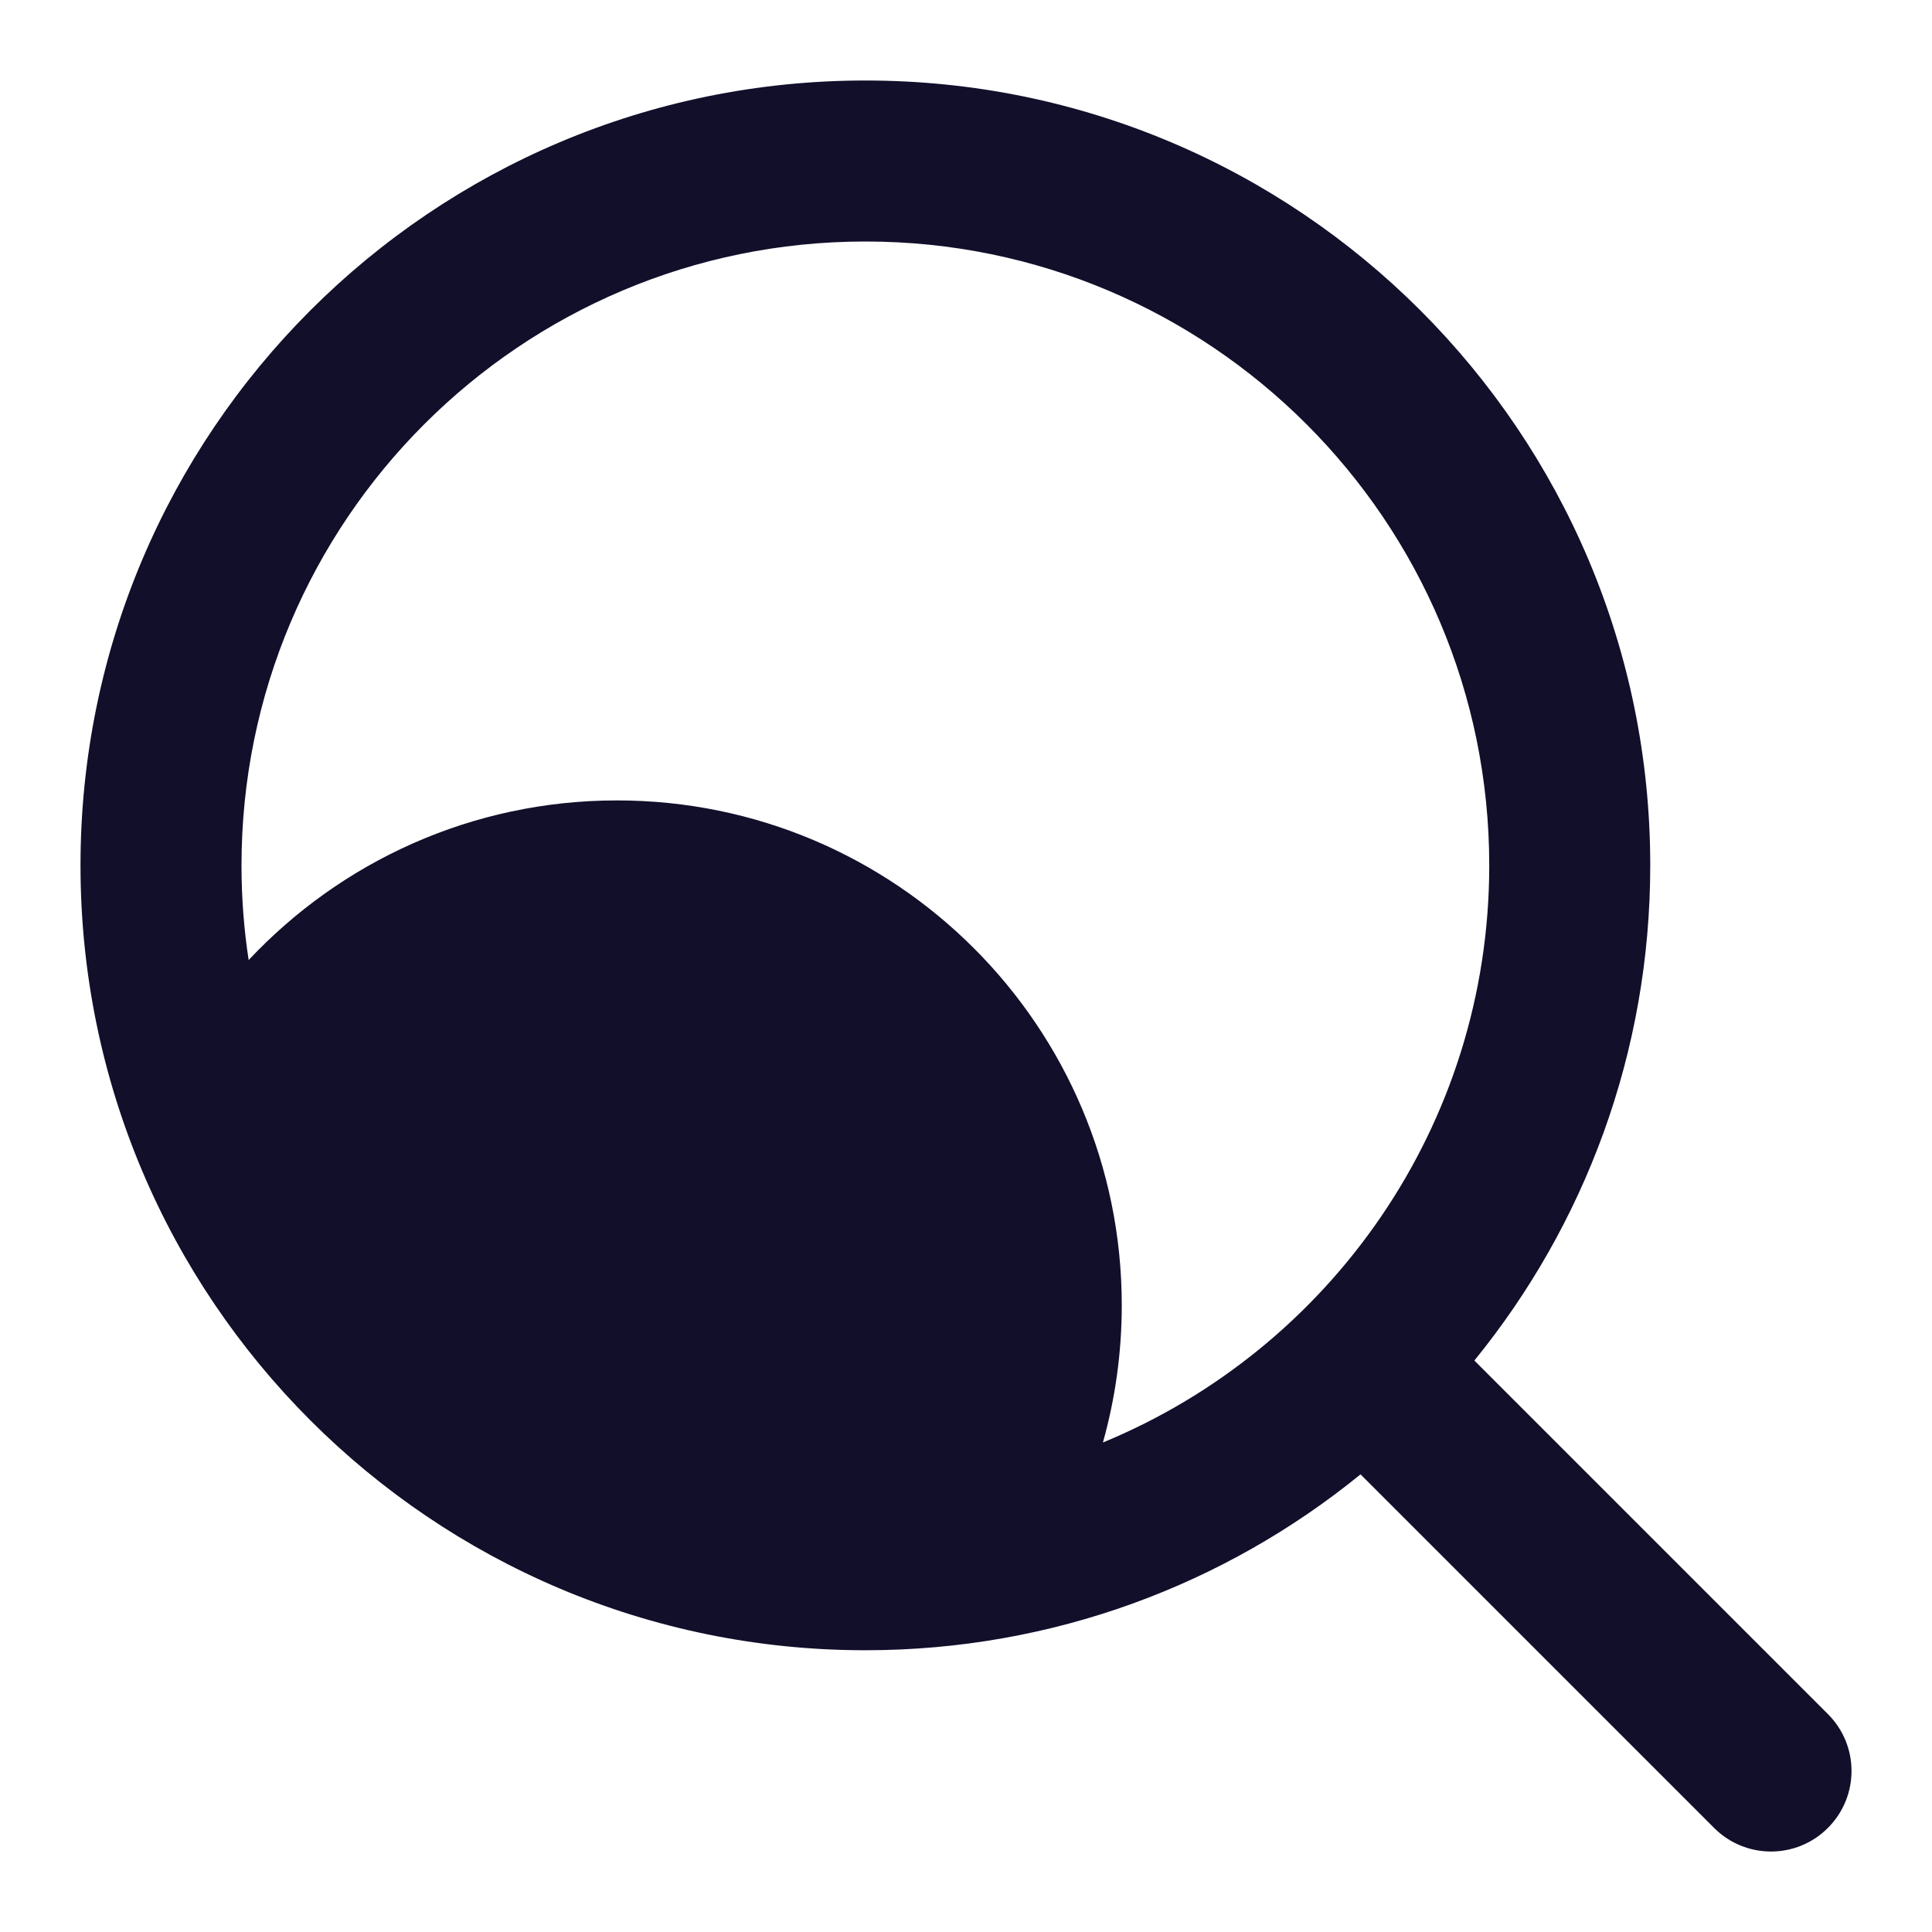
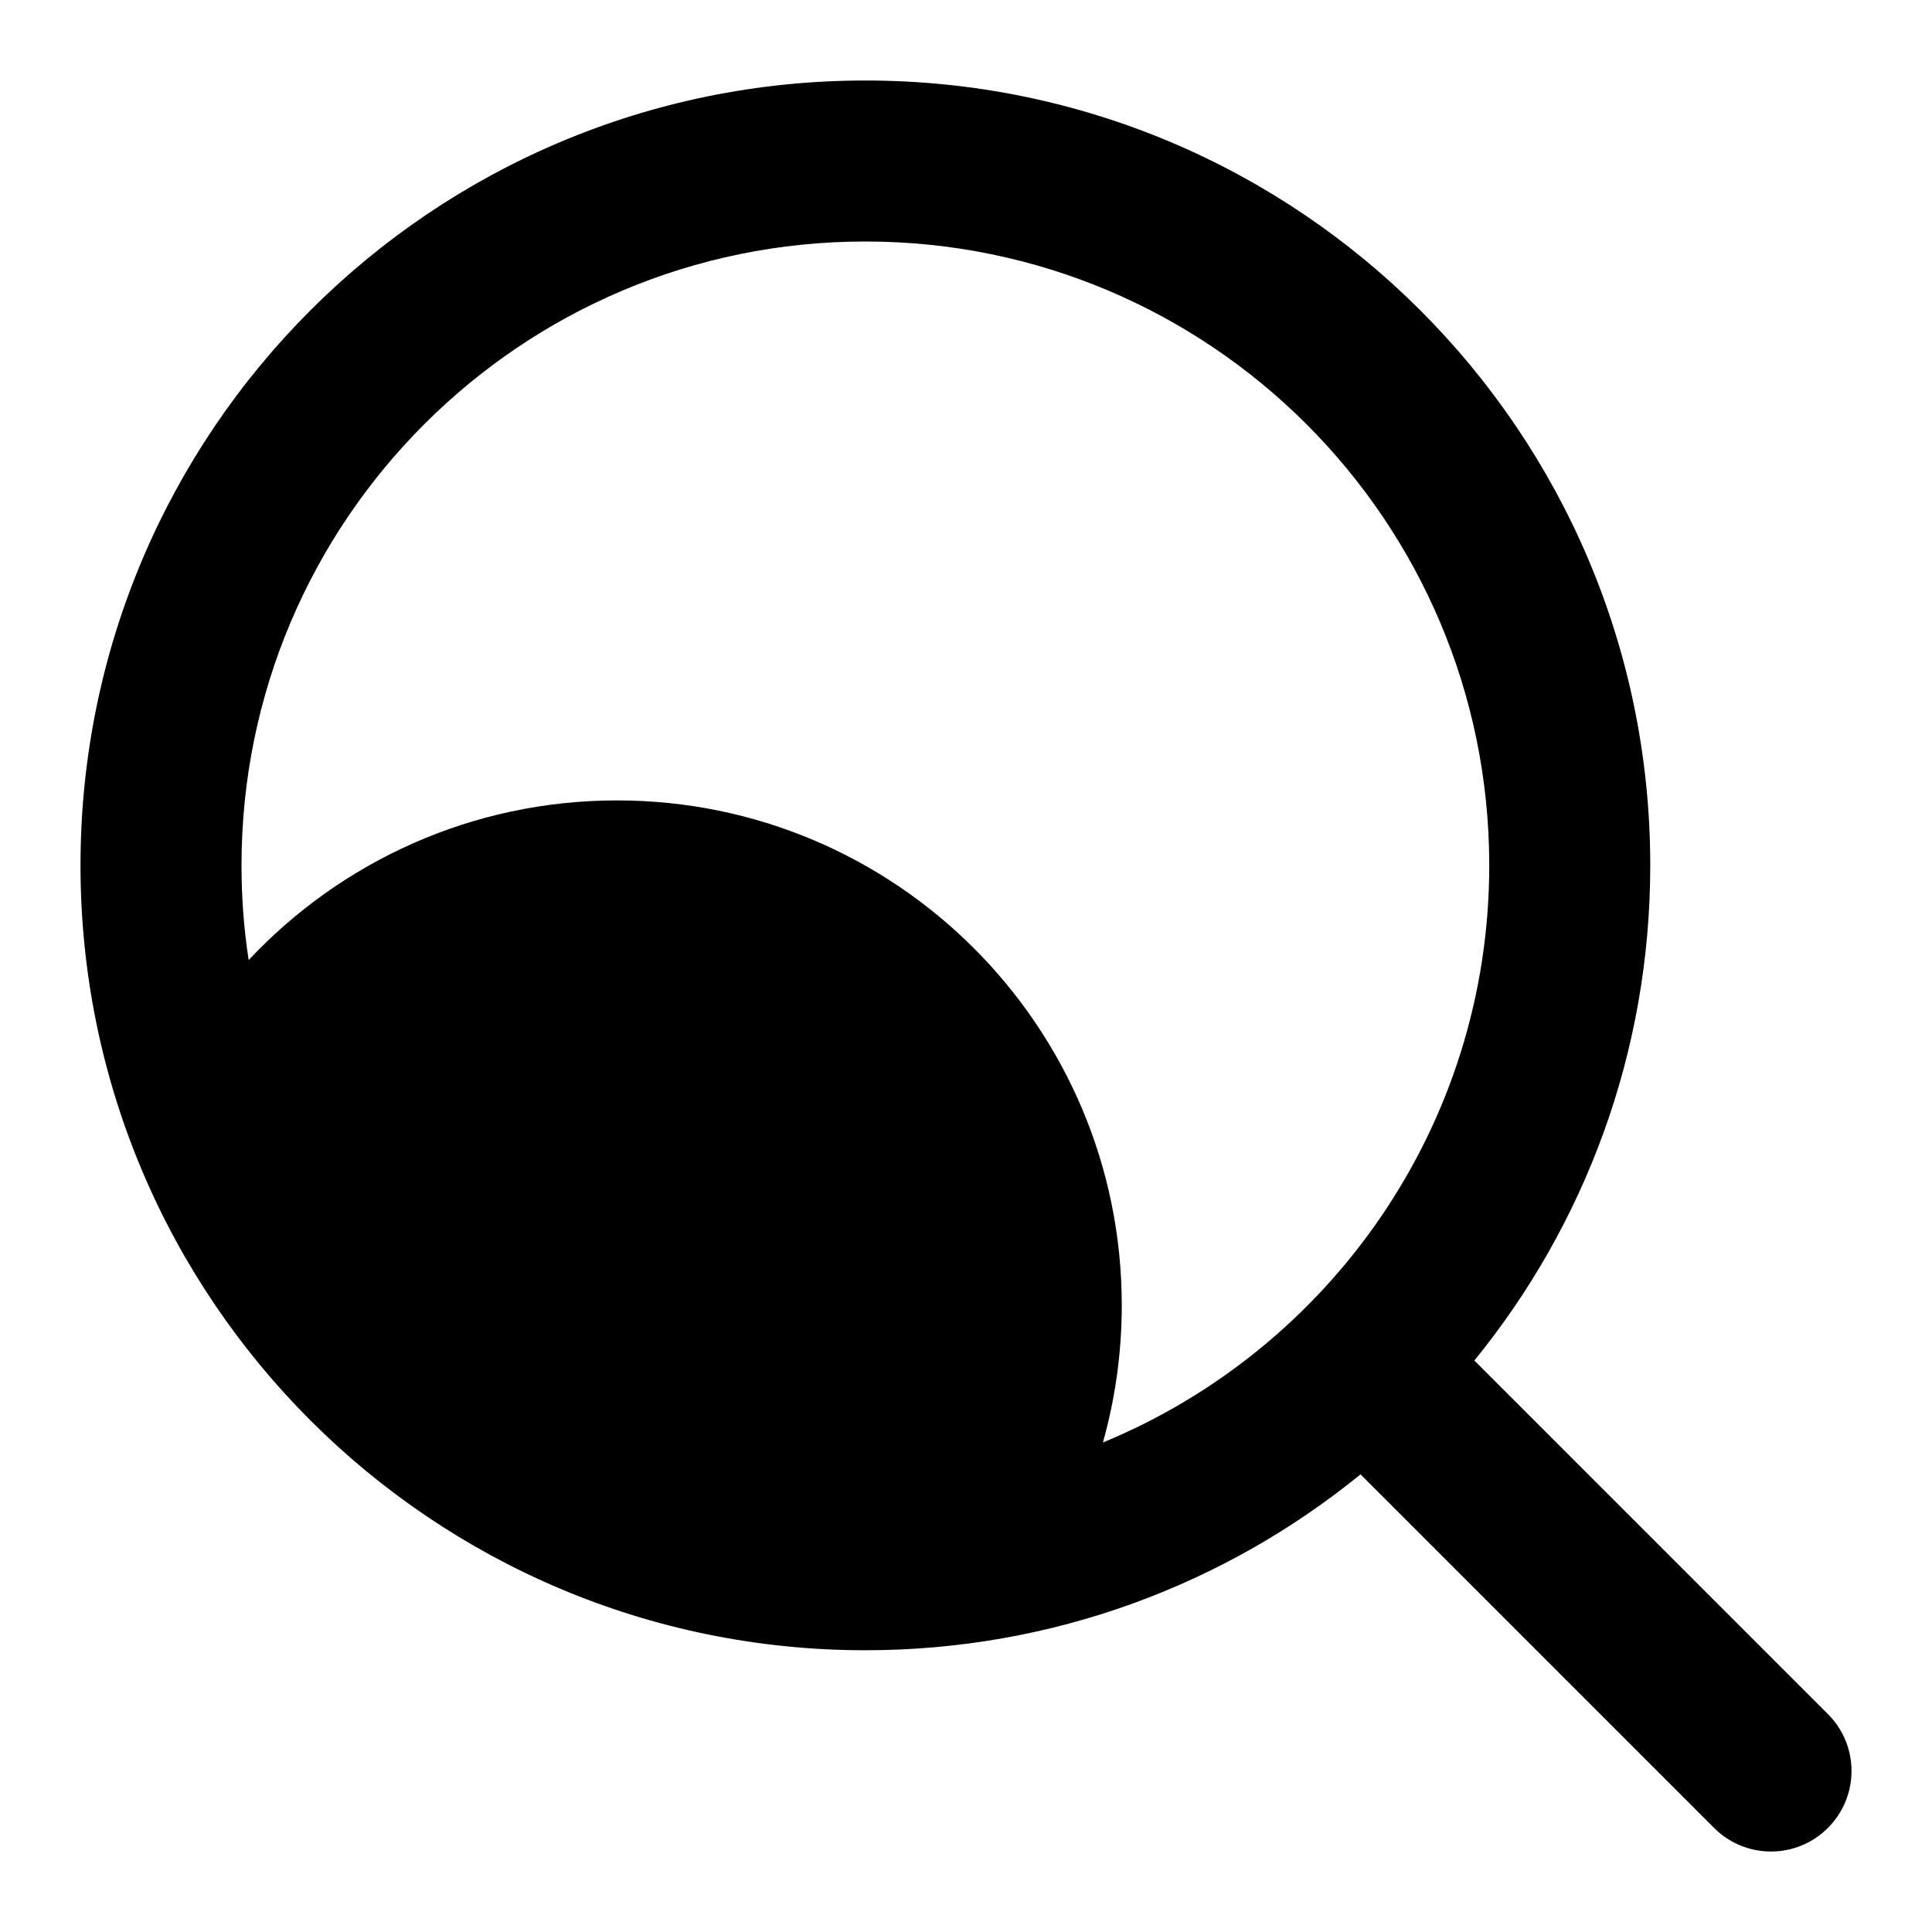
<svg xmlns="http://www.w3.org/2000/svg" width="24" height="24" viewBox="0 0 24 24" fill="none">
-   <path fill-rule="evenodd" clip-rule="evenodd" d="M10.75 1C5.365 1 1 5.365 1 10.75C1 16.135 5.365 20.5 10.75 20.5C13.082 20.5 15.223 19.681 16.901 18.315L21.293 22.707C21.683 23.098 22.317 23.098 22.707 22.707C23.098 22.316 23.098 21.683 22.707 21.293L18.315 16.901C19.681 15.223 20.5 13.082 20.5 10.75C20.5 5.365 16.135 1 10.75 1ZM3 10.75C3 6.47 6.47 3 10.75 3C15.03 3 18.5 6.47 18.5 10.75C18.5 13.986 16.517 16.758 13.701 17.919C13.853 17.377 13.935 16.805 13.935 16.214C13.935 12.751 11.128 9.943 7.665 9.943C5.86 9.943 4.233 10.706 3.089 11.926C3.03 11.543 3 11.15 3 10.75Z" fill="#110F2A" />
+   <path fill-rule="evenodd" clip-rule="evenodd" d="M10.75 1C5.365 1 1 5.365 1 10.75C1 16.135 5.365 20.5 10.75 20.5C13.082 20.5 15.223 19.681 16.901 18.315L21.293 22.707C21.683 23.098 22.317 23.098 22.707 22.707C23.098 22.316 23.098 21.683 22.707 21.293L18.315 16.901C19.681 15.223 20.5 13.082 20.5 10.75C20.5 5.365 16.135 1 10.75 1ZM3 10.75C3 6.47 6.47 3 10.75 3C15.03 3 18.5 6.47 18.5 10.75C18.5 13.986 16.517 16.758 13.701 17.919C13.853 17.377 13.935 16.805 13.935 16.214C13.935 12.751 11.128 9.943 7.665 9.943C5.86 9.943 4.233 10.706 3.089 11.926C3.03 11.543 3 11.15 3 10.75Z" fill="currentColor" />
</svg>
